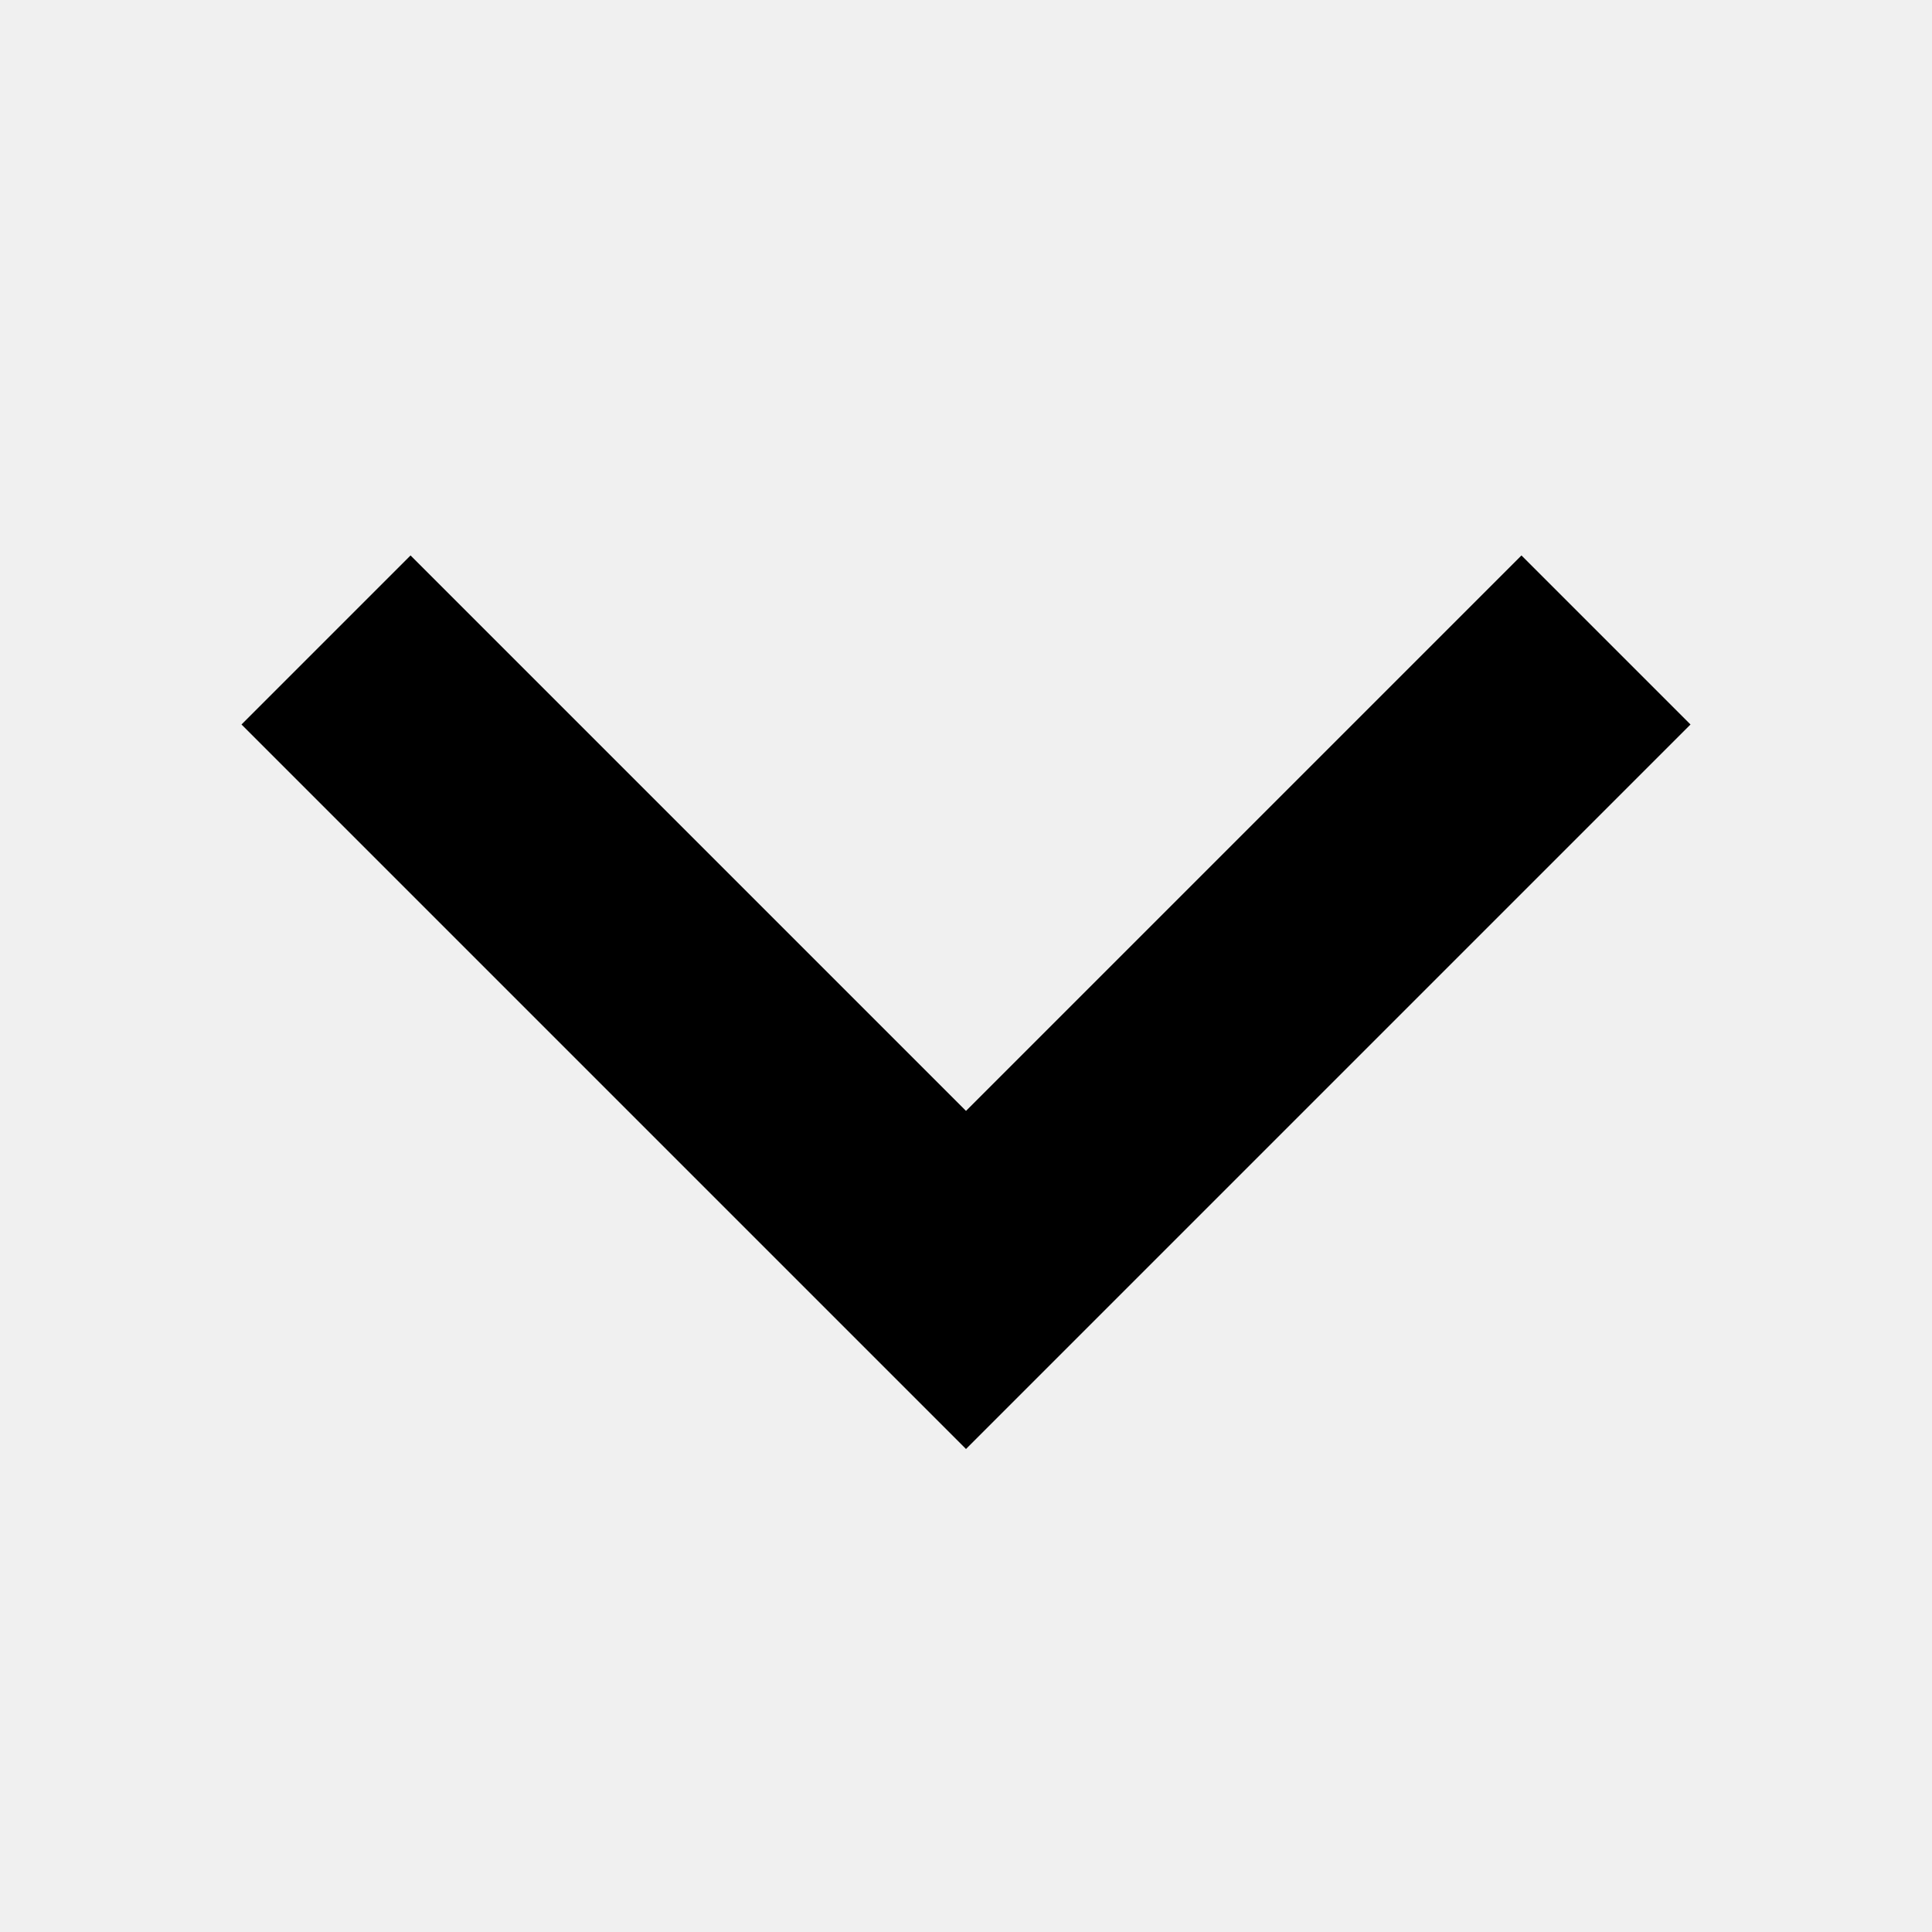
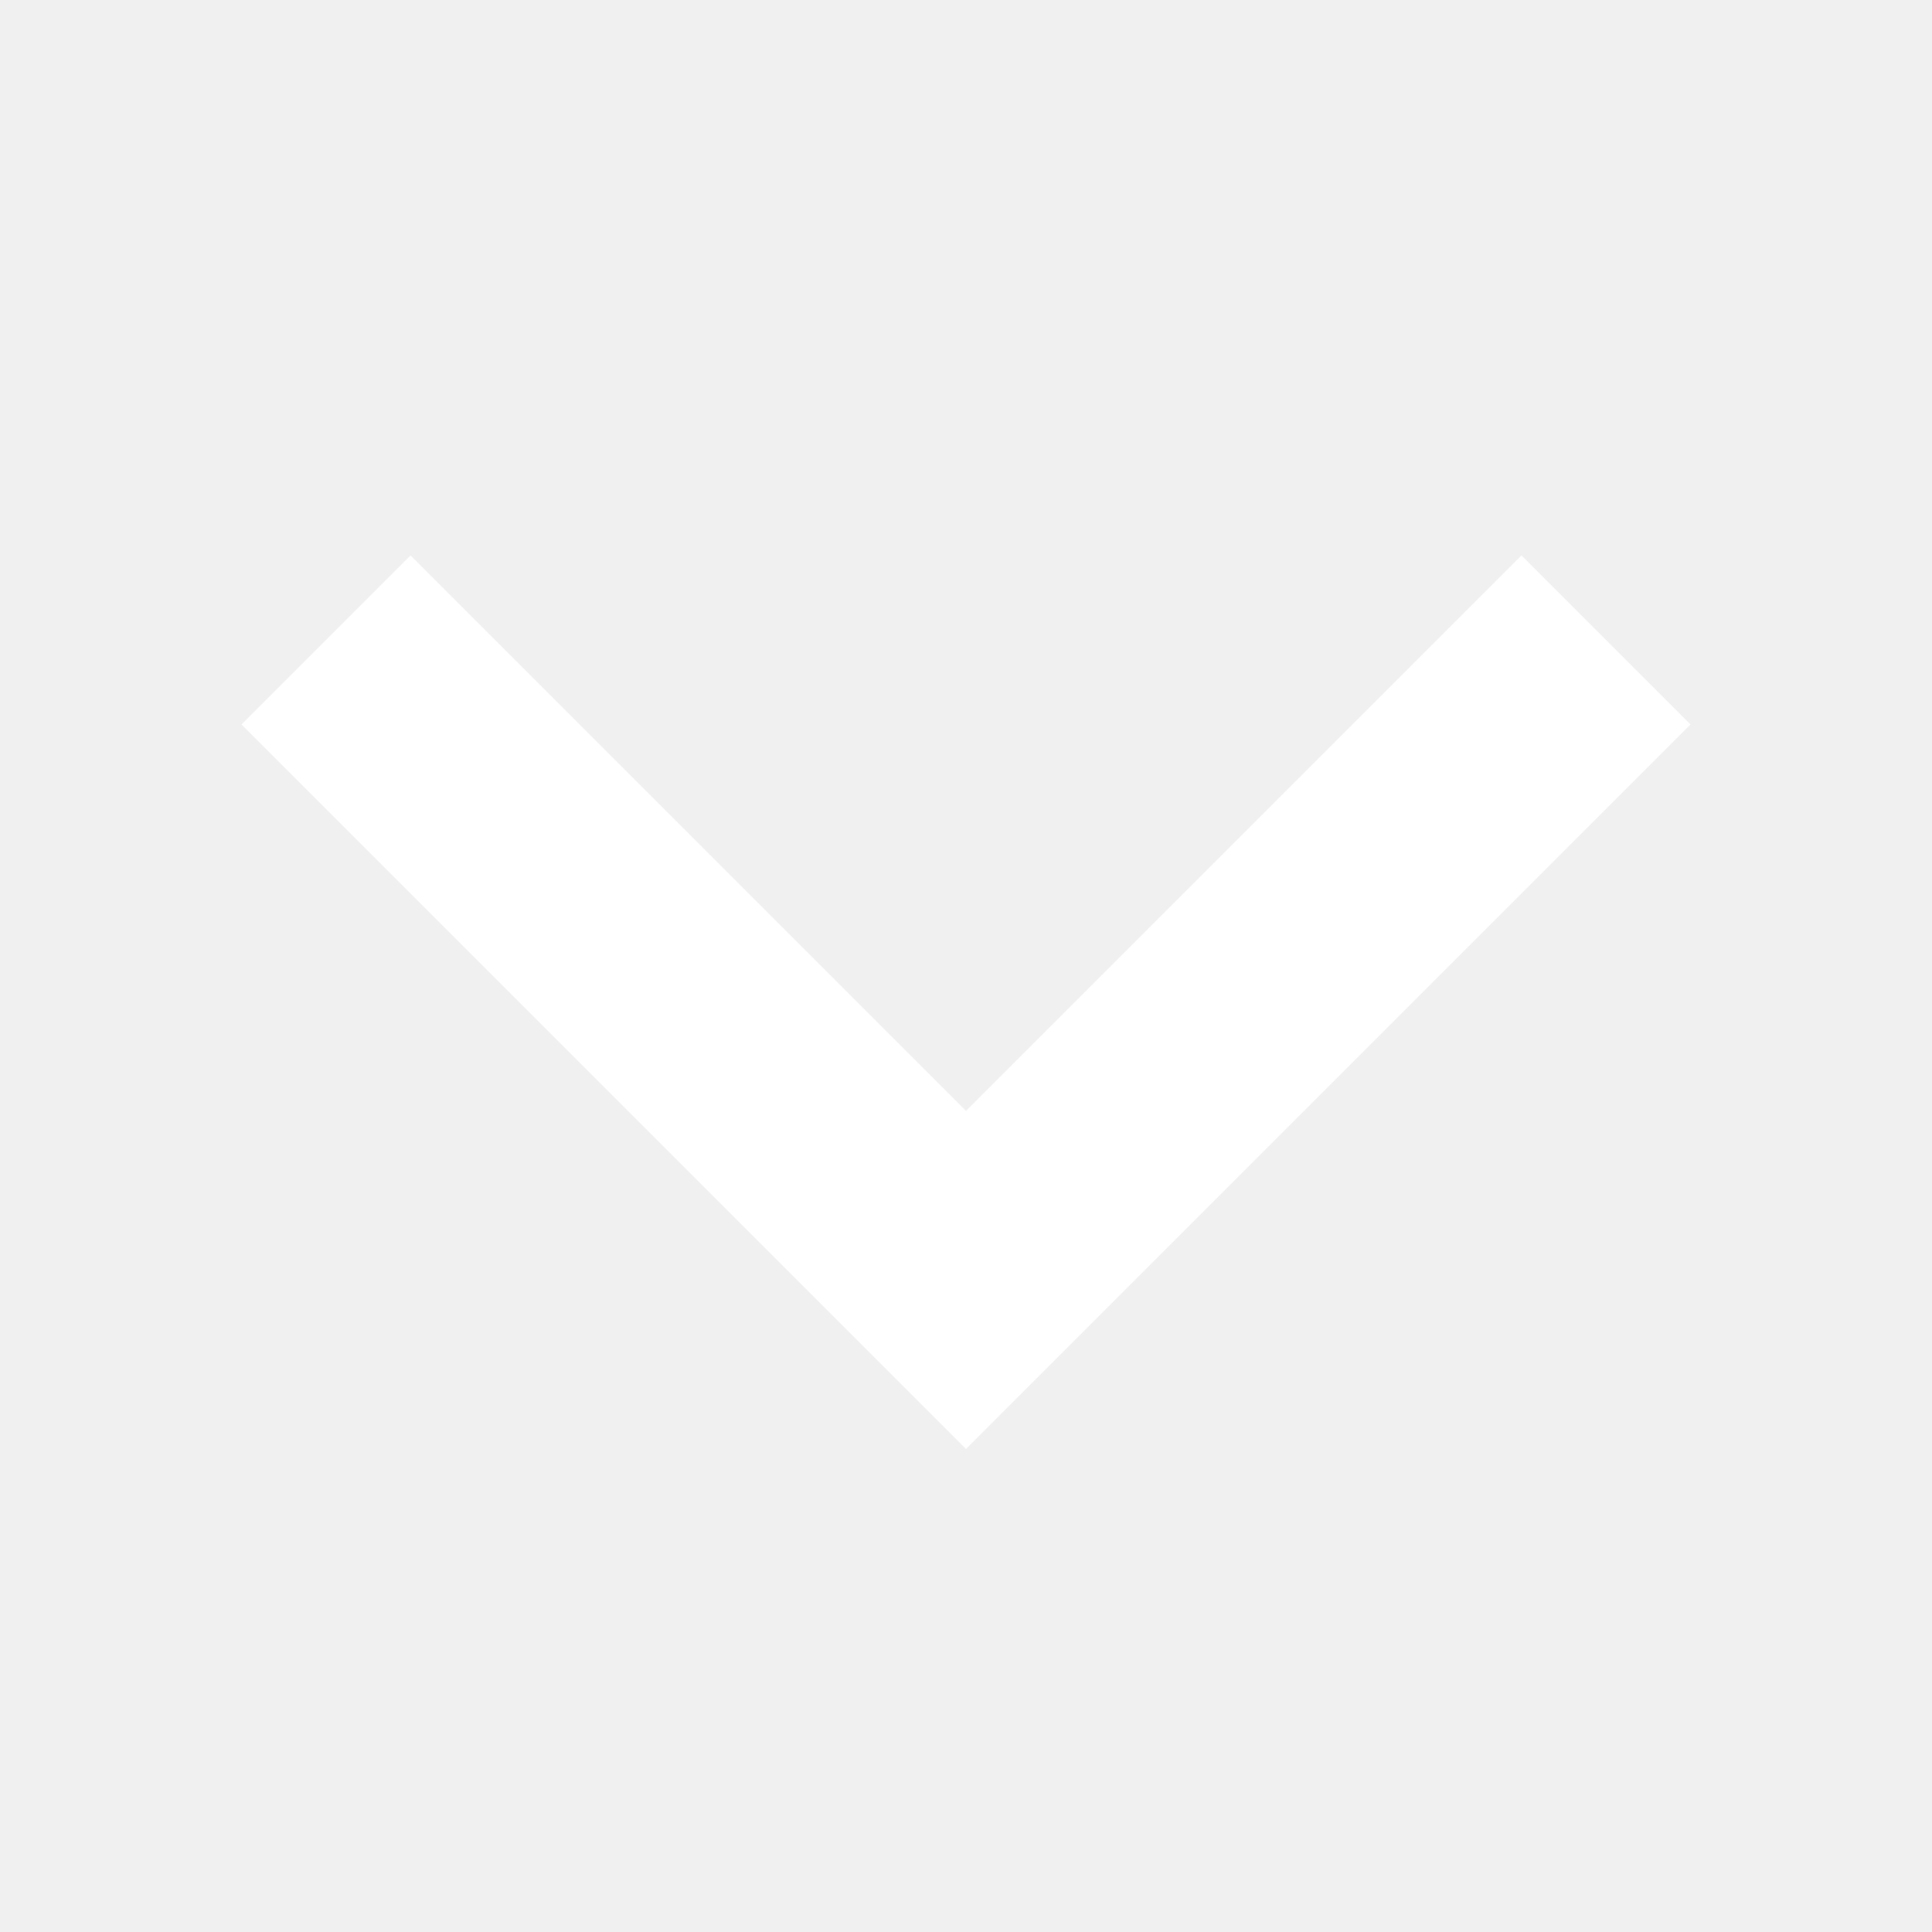
<svg xmlns="http://www.w3.org/2000/svg" width="10" height="10" viewBox="0 0 10 10" fill="none">
-   <path fill-rule="evenodd" clip-rule="evenodd" d="M7.875 2.875L5 5.75L2.125 2.875L1.25 3.75L5 7.5L8.75 3.75L7.875 2.875Z" fill="black" />
+   <path fill-rule="evenodd" clip-rule="evenodd" d="M7.875 2.875L5 5.75L2.125 2.875L1.25 3.75L5 7.5L8.75 3.75L7.875 2.875Z" fill="white" />
</svg>
